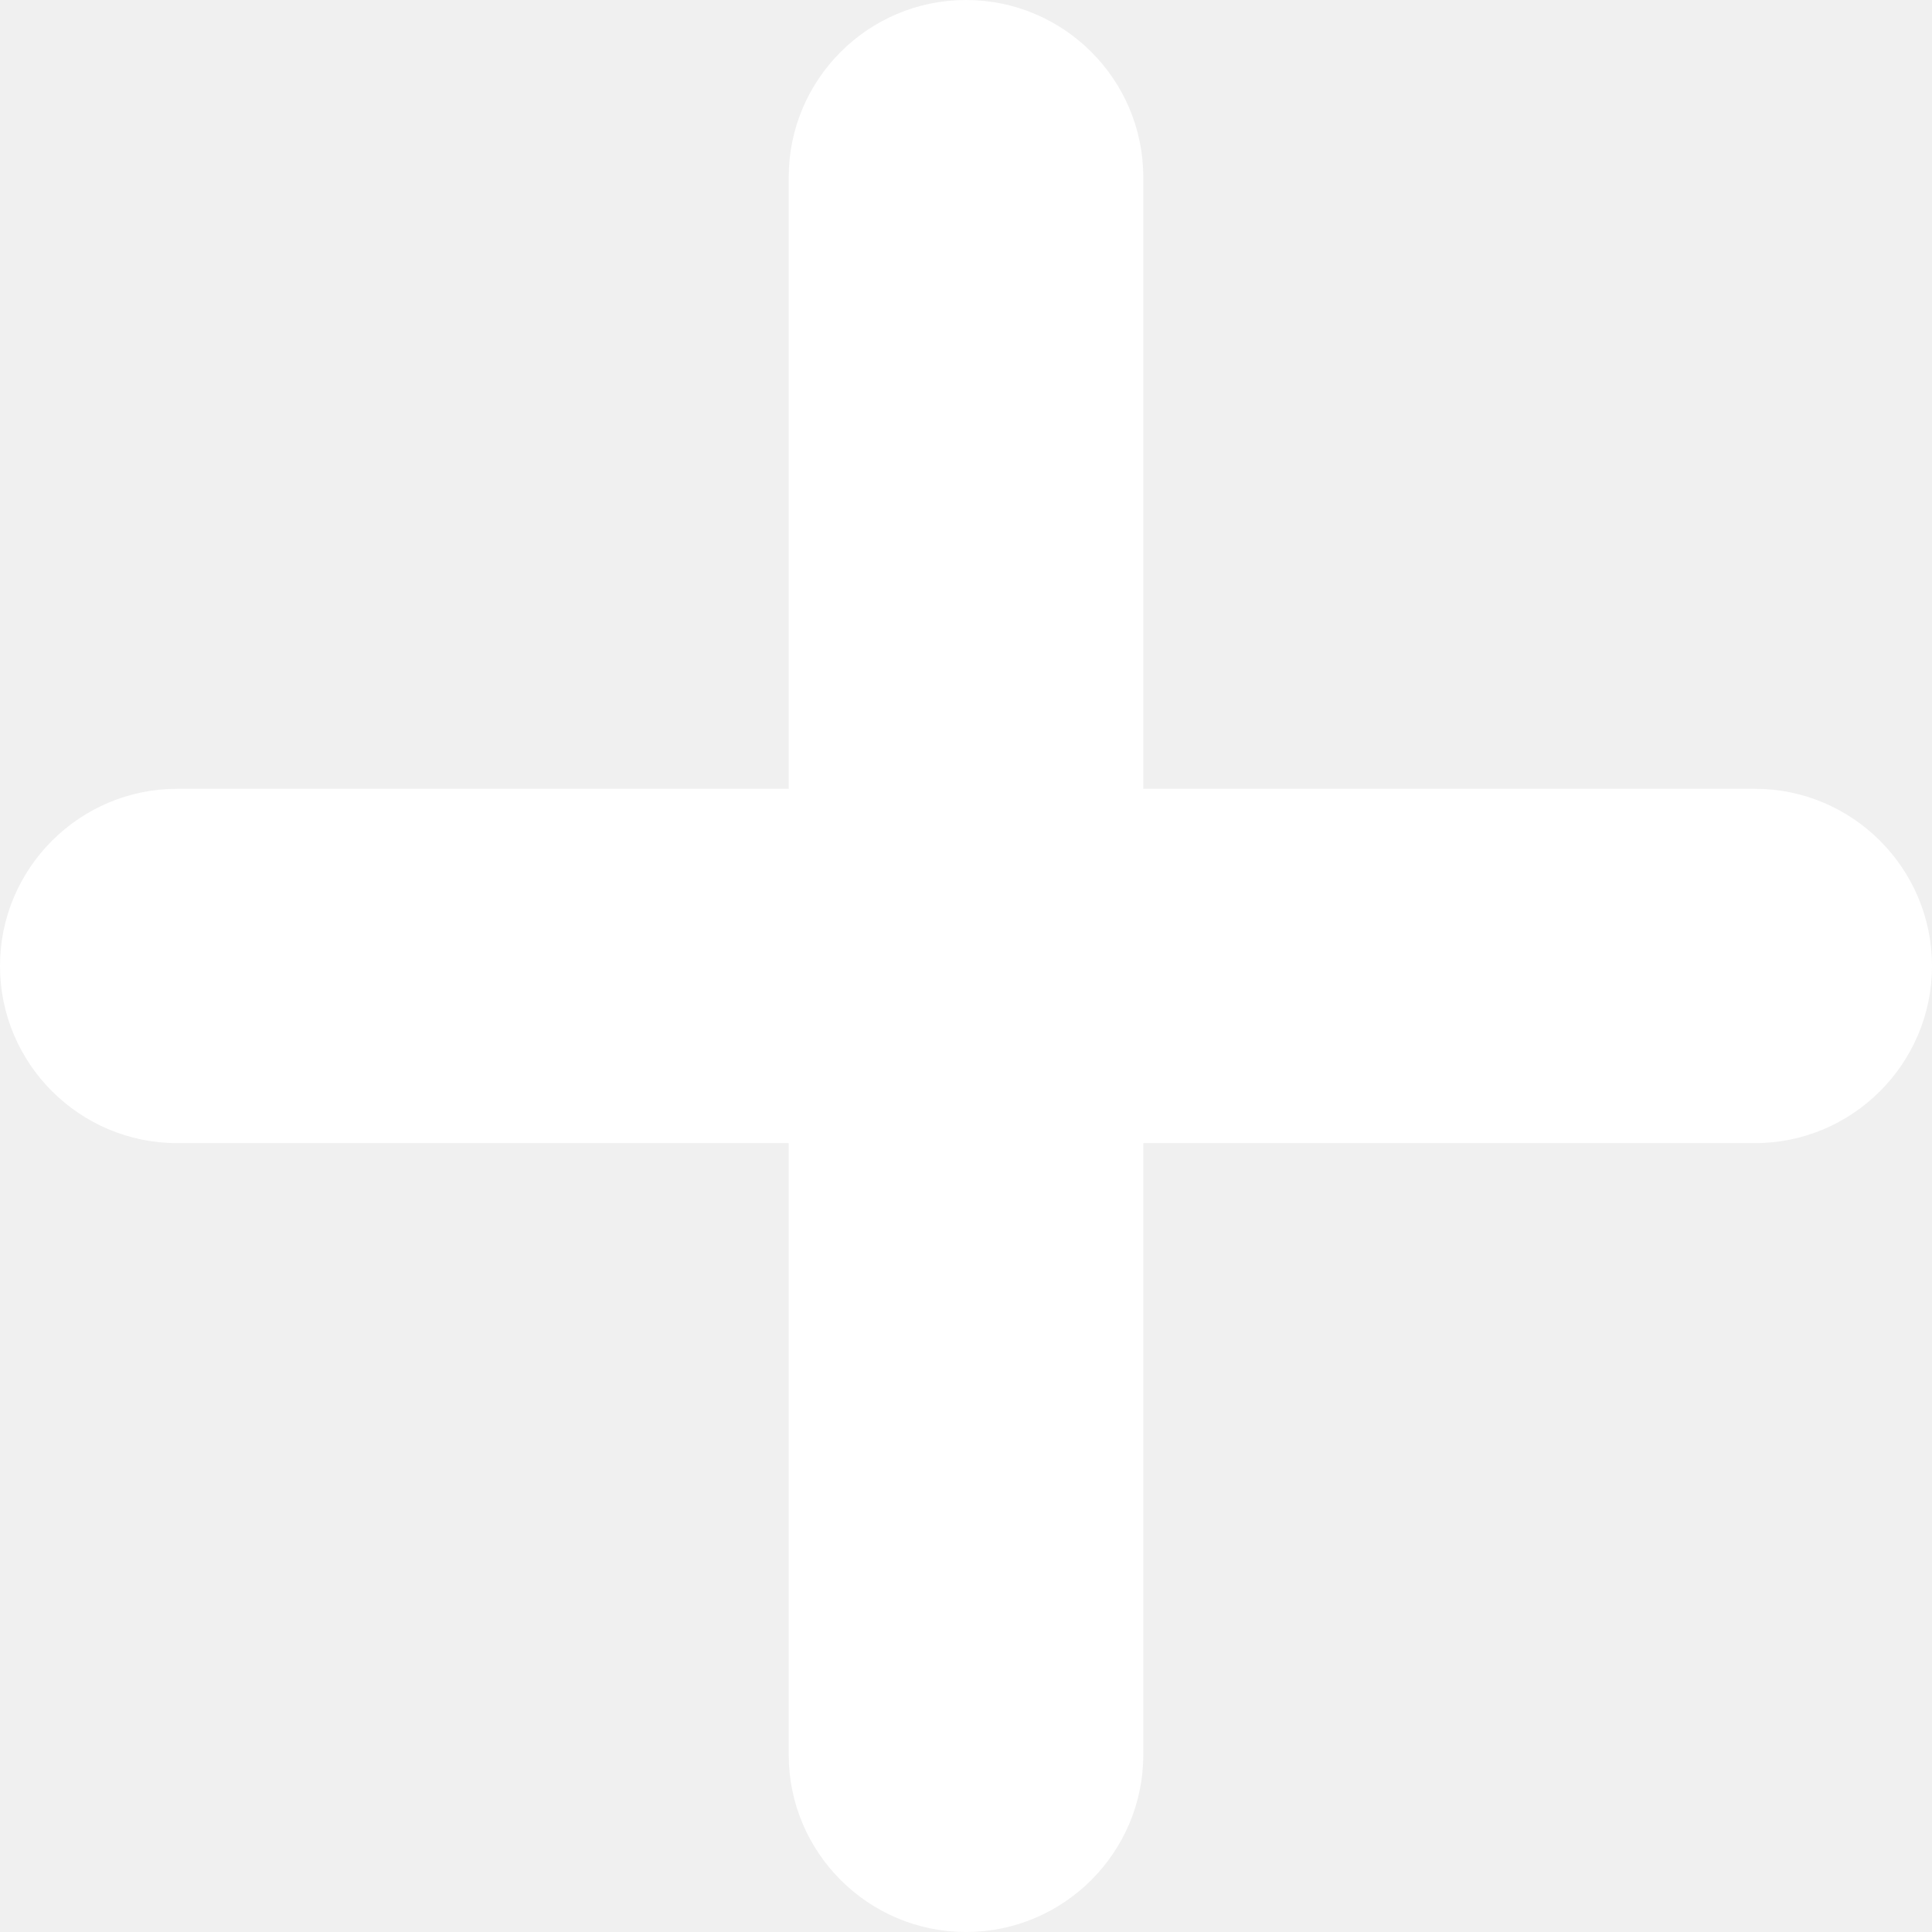
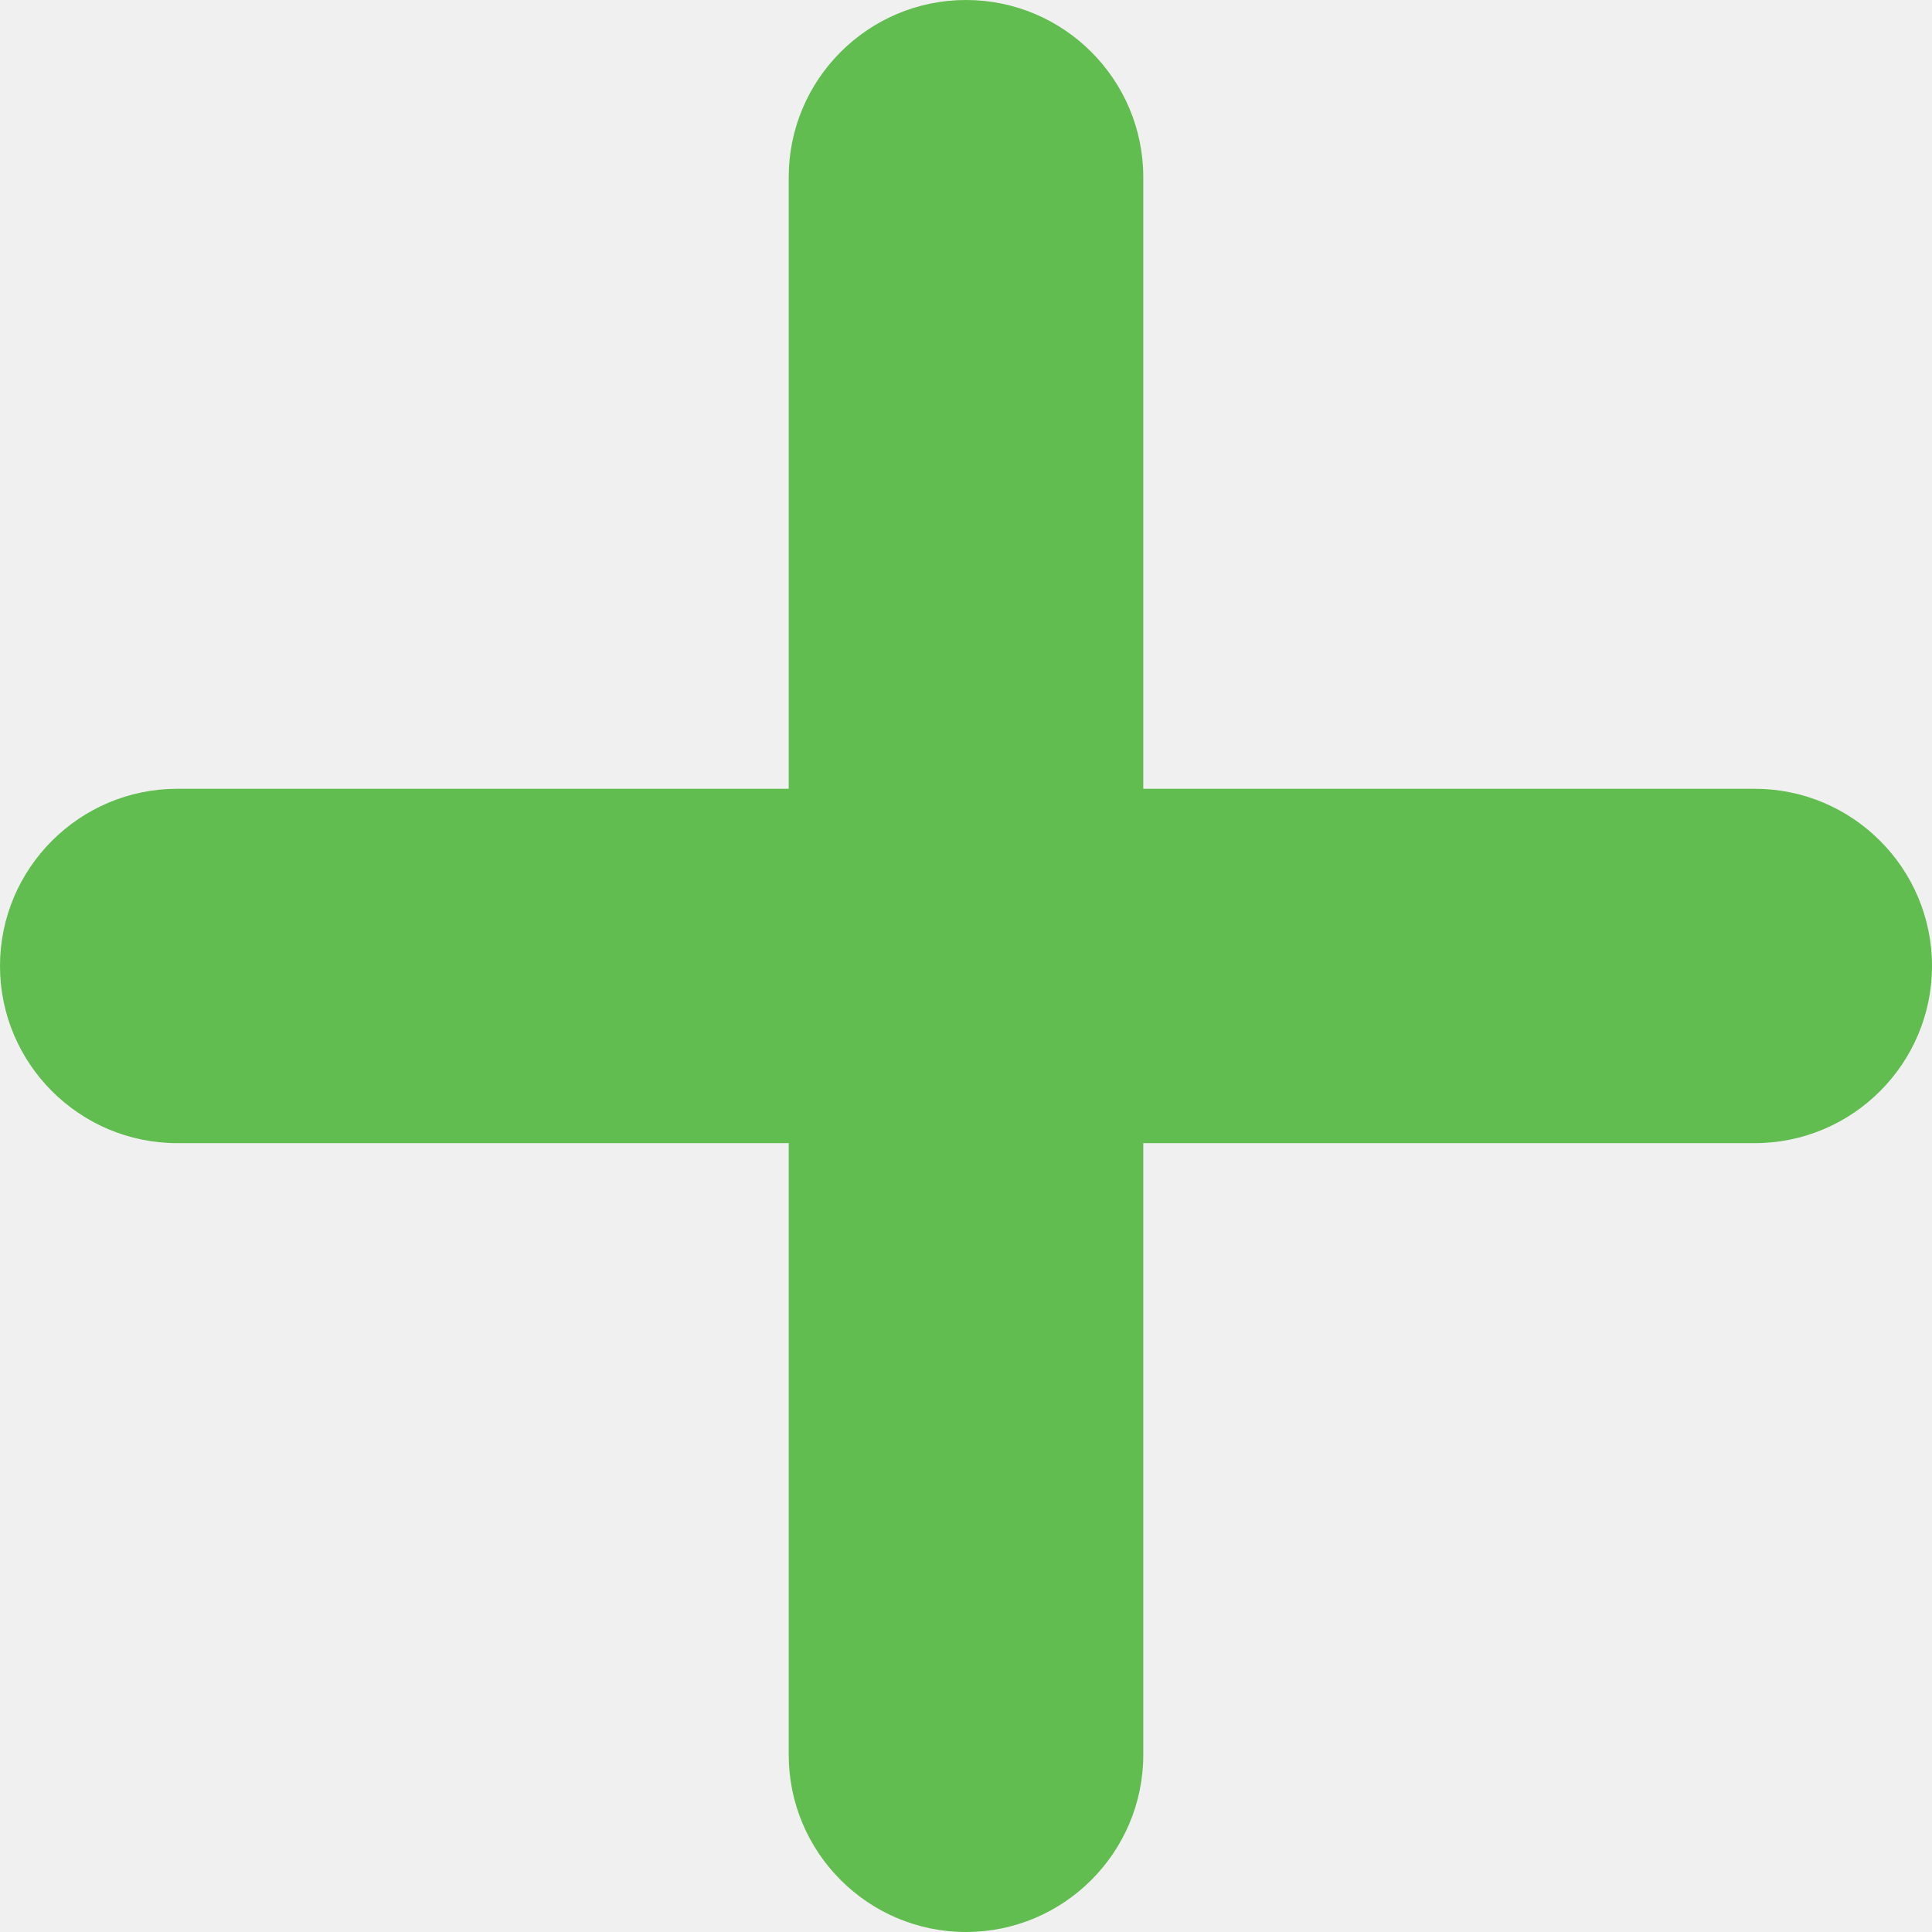
<svg xmlns="http://www.w3.org/2000/svg" version="1.1" id="Capa_1" x="0px" y="0px" viewBox="0 0 309.059 309.059" xml:space="preserve">
  <g>
-     <path d="M280.71,126.181h-97.822V28.338C182.889,12.711,170.172,0,154.529,0S126.17,12.711,126.17,28.338    v97.843H28.359C12.722,126.181,0,138.903,0,154.529c0,15.621,12.717,28.338,28.359,28.338h97.811v97.843    c0,15.632,12.711,28.348,28.359,28.348c15.643,0,28.359-12.717,28.359-28.348v-97.843h97.822    c15.632,0,28.348-12.717,28.348-28.338C309.059,138.903,296.342,126.181,280.71,126.181z" fill="#fff" />
+     <path d="M280.71,126.181h-97.822V28.338C182.889,12.711,170.172,0,154.529,0S126.17,12.711,126.17,28.338    v97.843H28.359C12.722,126.181,0,138.903,0,154.529c0,15.621,12.717,28.338,28.359,28.338h97.811v97.843    c0,15.632,12.711,28.348,28.359,28.348c15.643,0,28.359-12.717,28.359-28.348v-97.843h97.822    c15.632,0,28.348-12.717,28.348-28.338C309.059,138.903,296.342,126.181,280.71,126.181z" fill="#61BD4F" />
  </g>
</svg>
